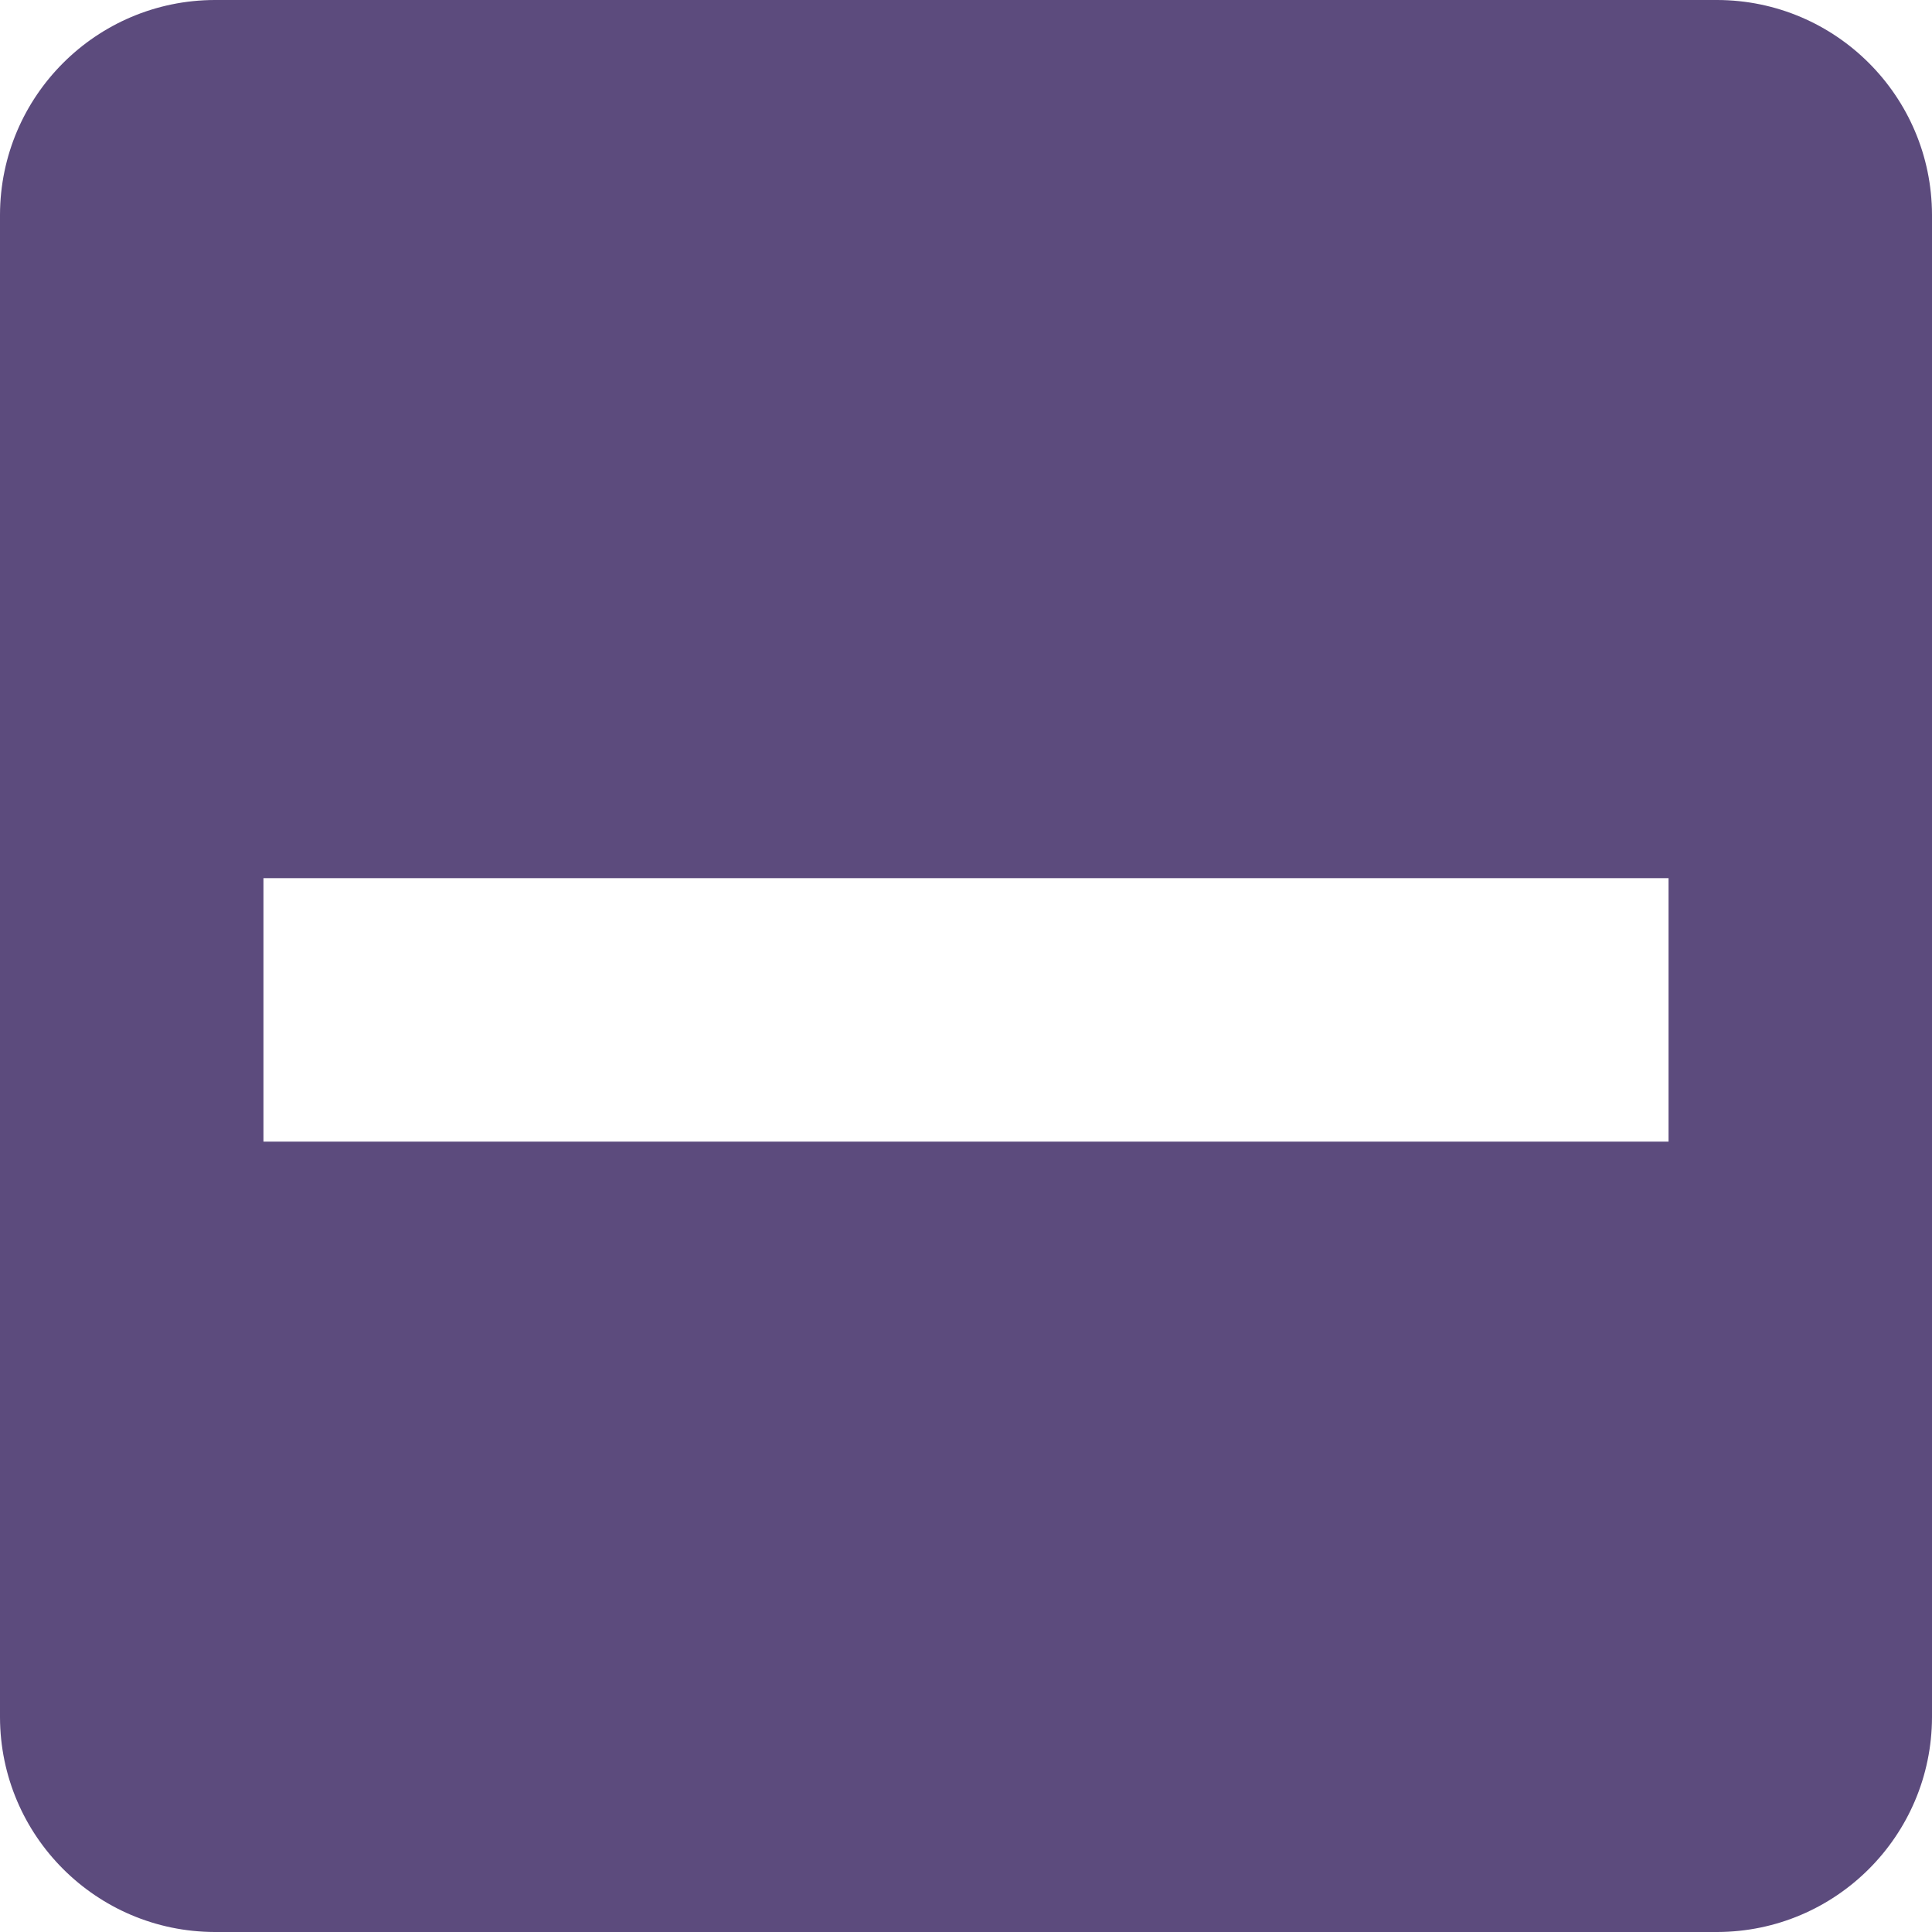
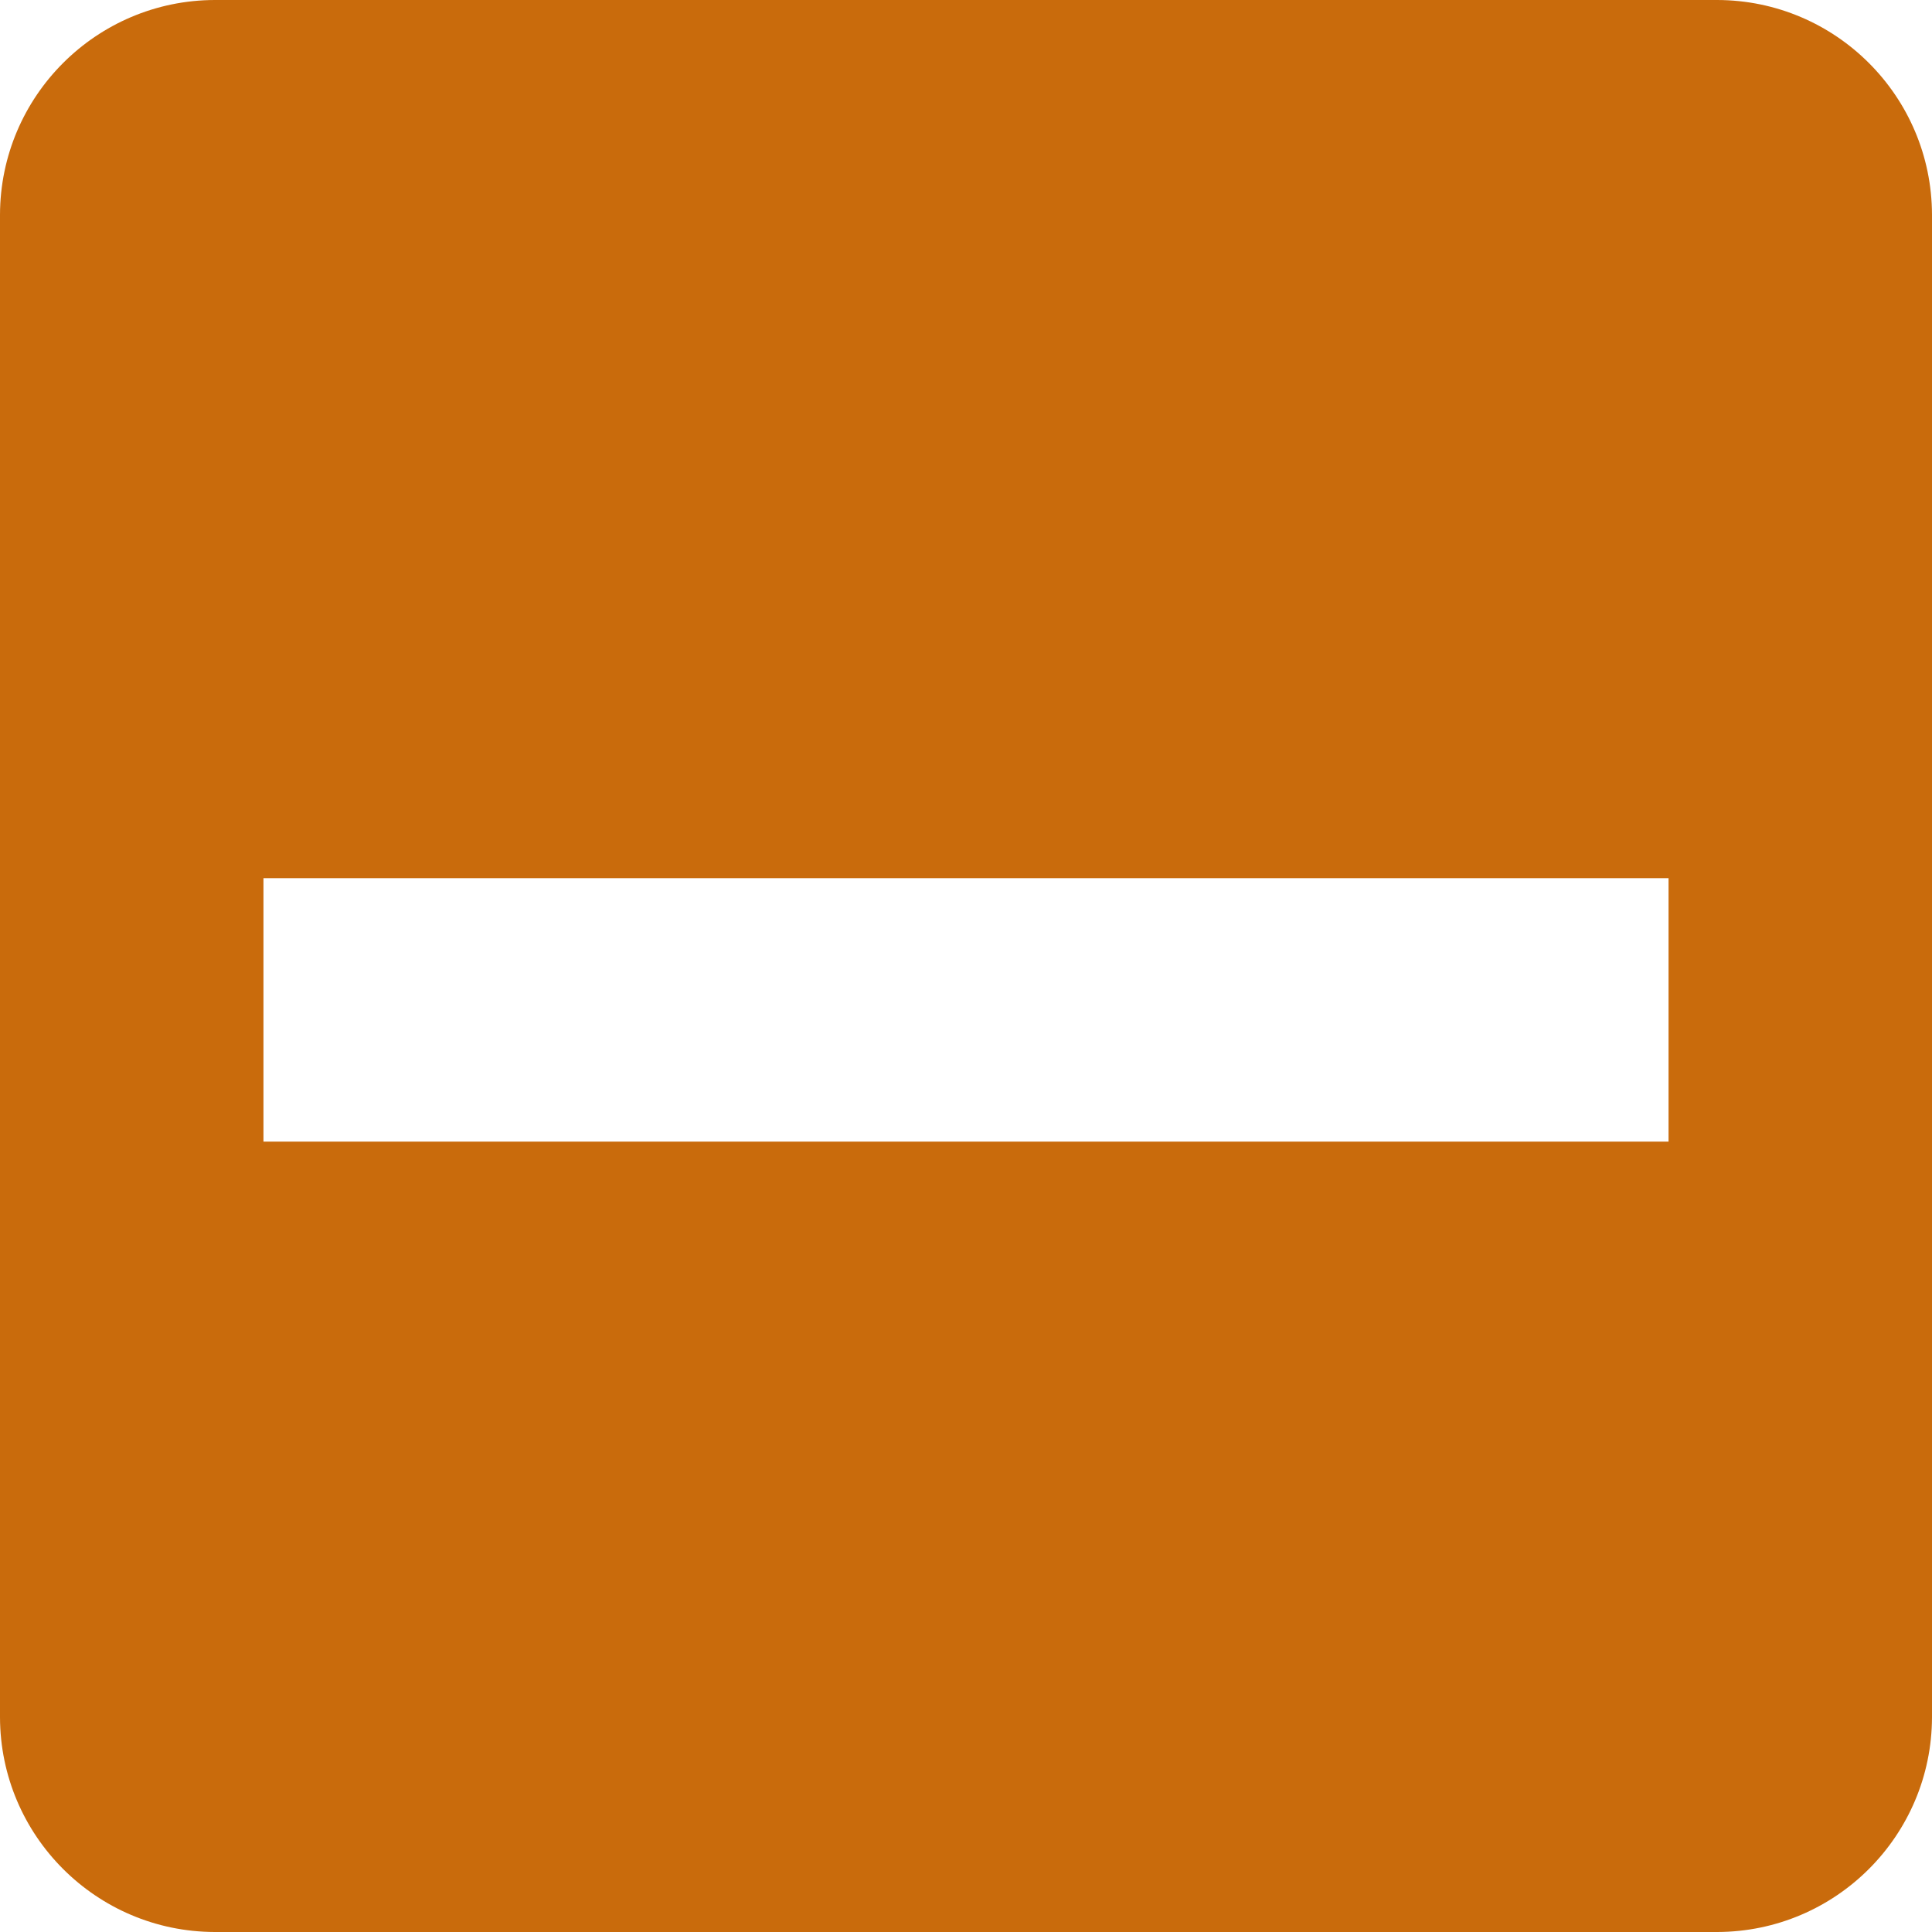
<svg xmlns="http://www.w3.org/2000/svg" width="22px" height="22px" viewBox="0 0 22 22" version="1.1">
  <g id="Page-1" stroke="none" stroke-width="1" fill="none" fill-rule="evenodd">
    <g id="ic-check-active" transform="translate(-1, -1)">
-       <g id="Group_8199" transform="translate(1, 1)" fill="#5C4B7D">
+       <g id="Group_8199" transform="translate(1, 1)" fill="#c96b0c">
        <path d="M19.556,0 L2.444,0 C1.096,0.004 0.004,1.096 4.4408921e-16,2.444 L4.4408921e-16,19.556 C0.004,20.904 1.096,21.996 2.444,22 L19.556,22 C20.904,21.996 21.996,20.904 22,19.556 L22,2.444 C21.996,1.096 20.904,0.004 19.556,0 Z M3,10 L19,10 L19,13 L3,13 L3,10 Z" id="check_on_light" />
      </g>
      <polygon id="Rectangle_4538" points="0 0 24 0 24 24 0 24" />
    </g>
  </g>
</svg>
